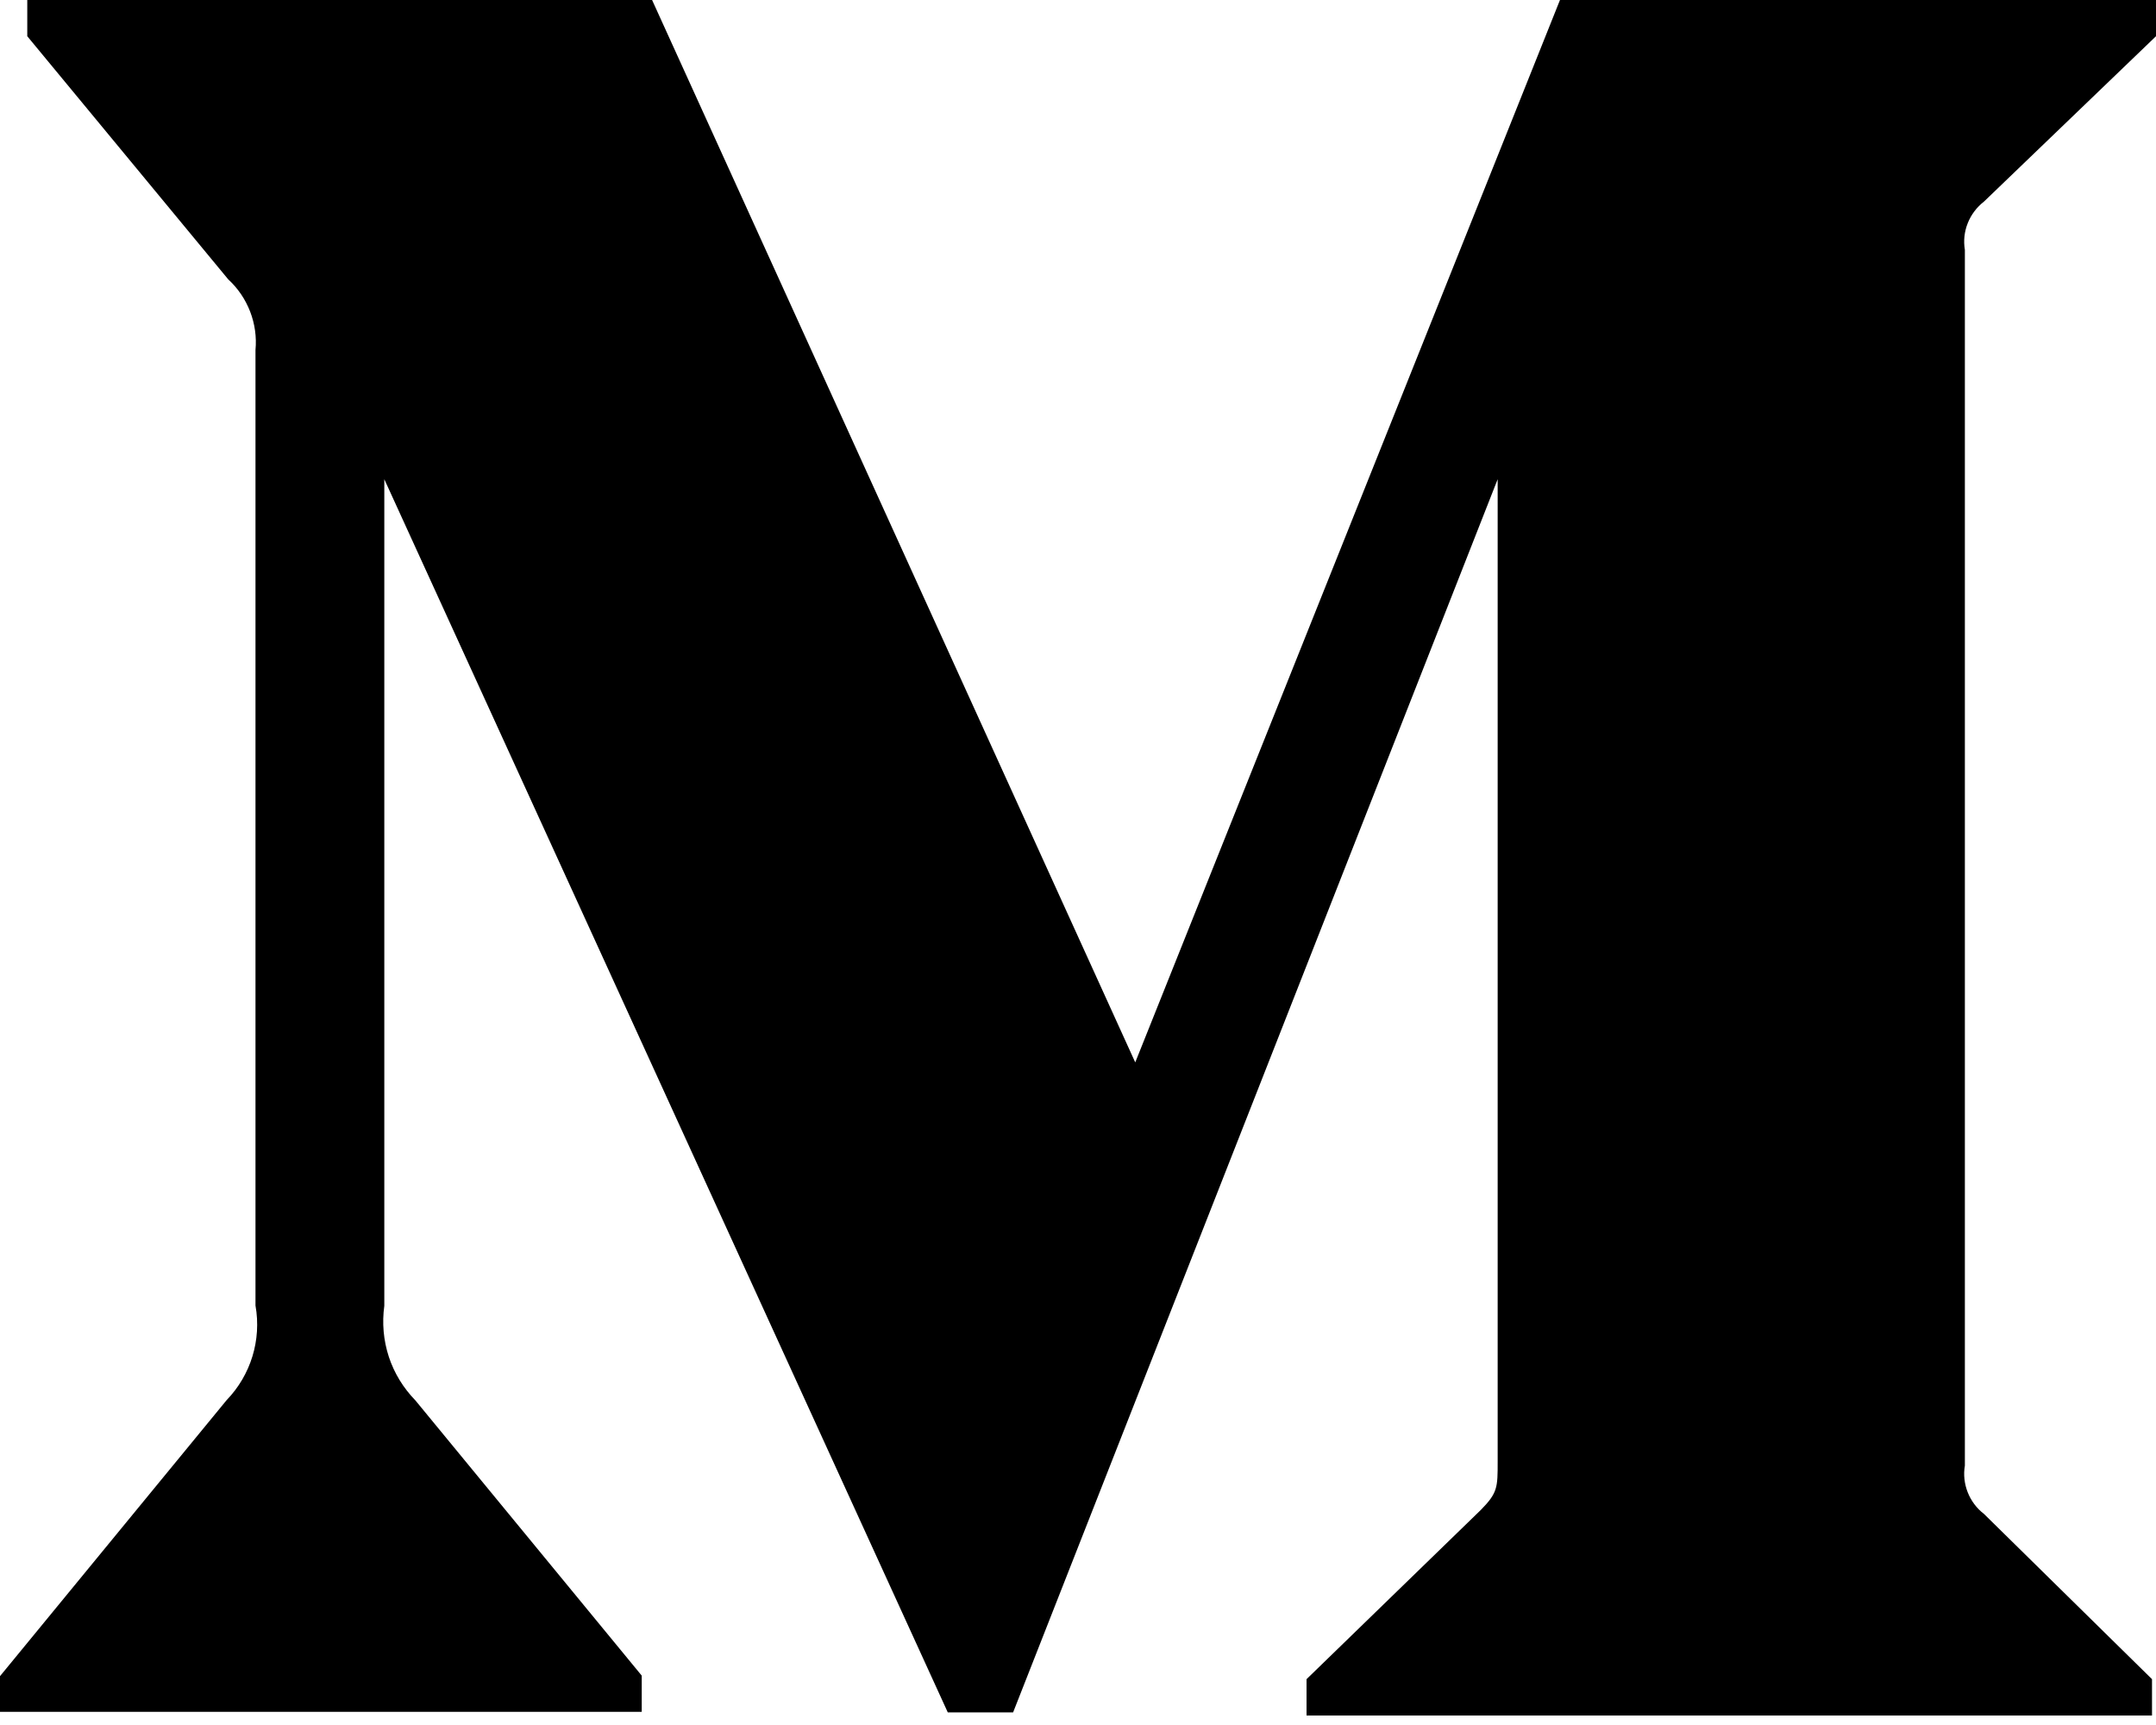
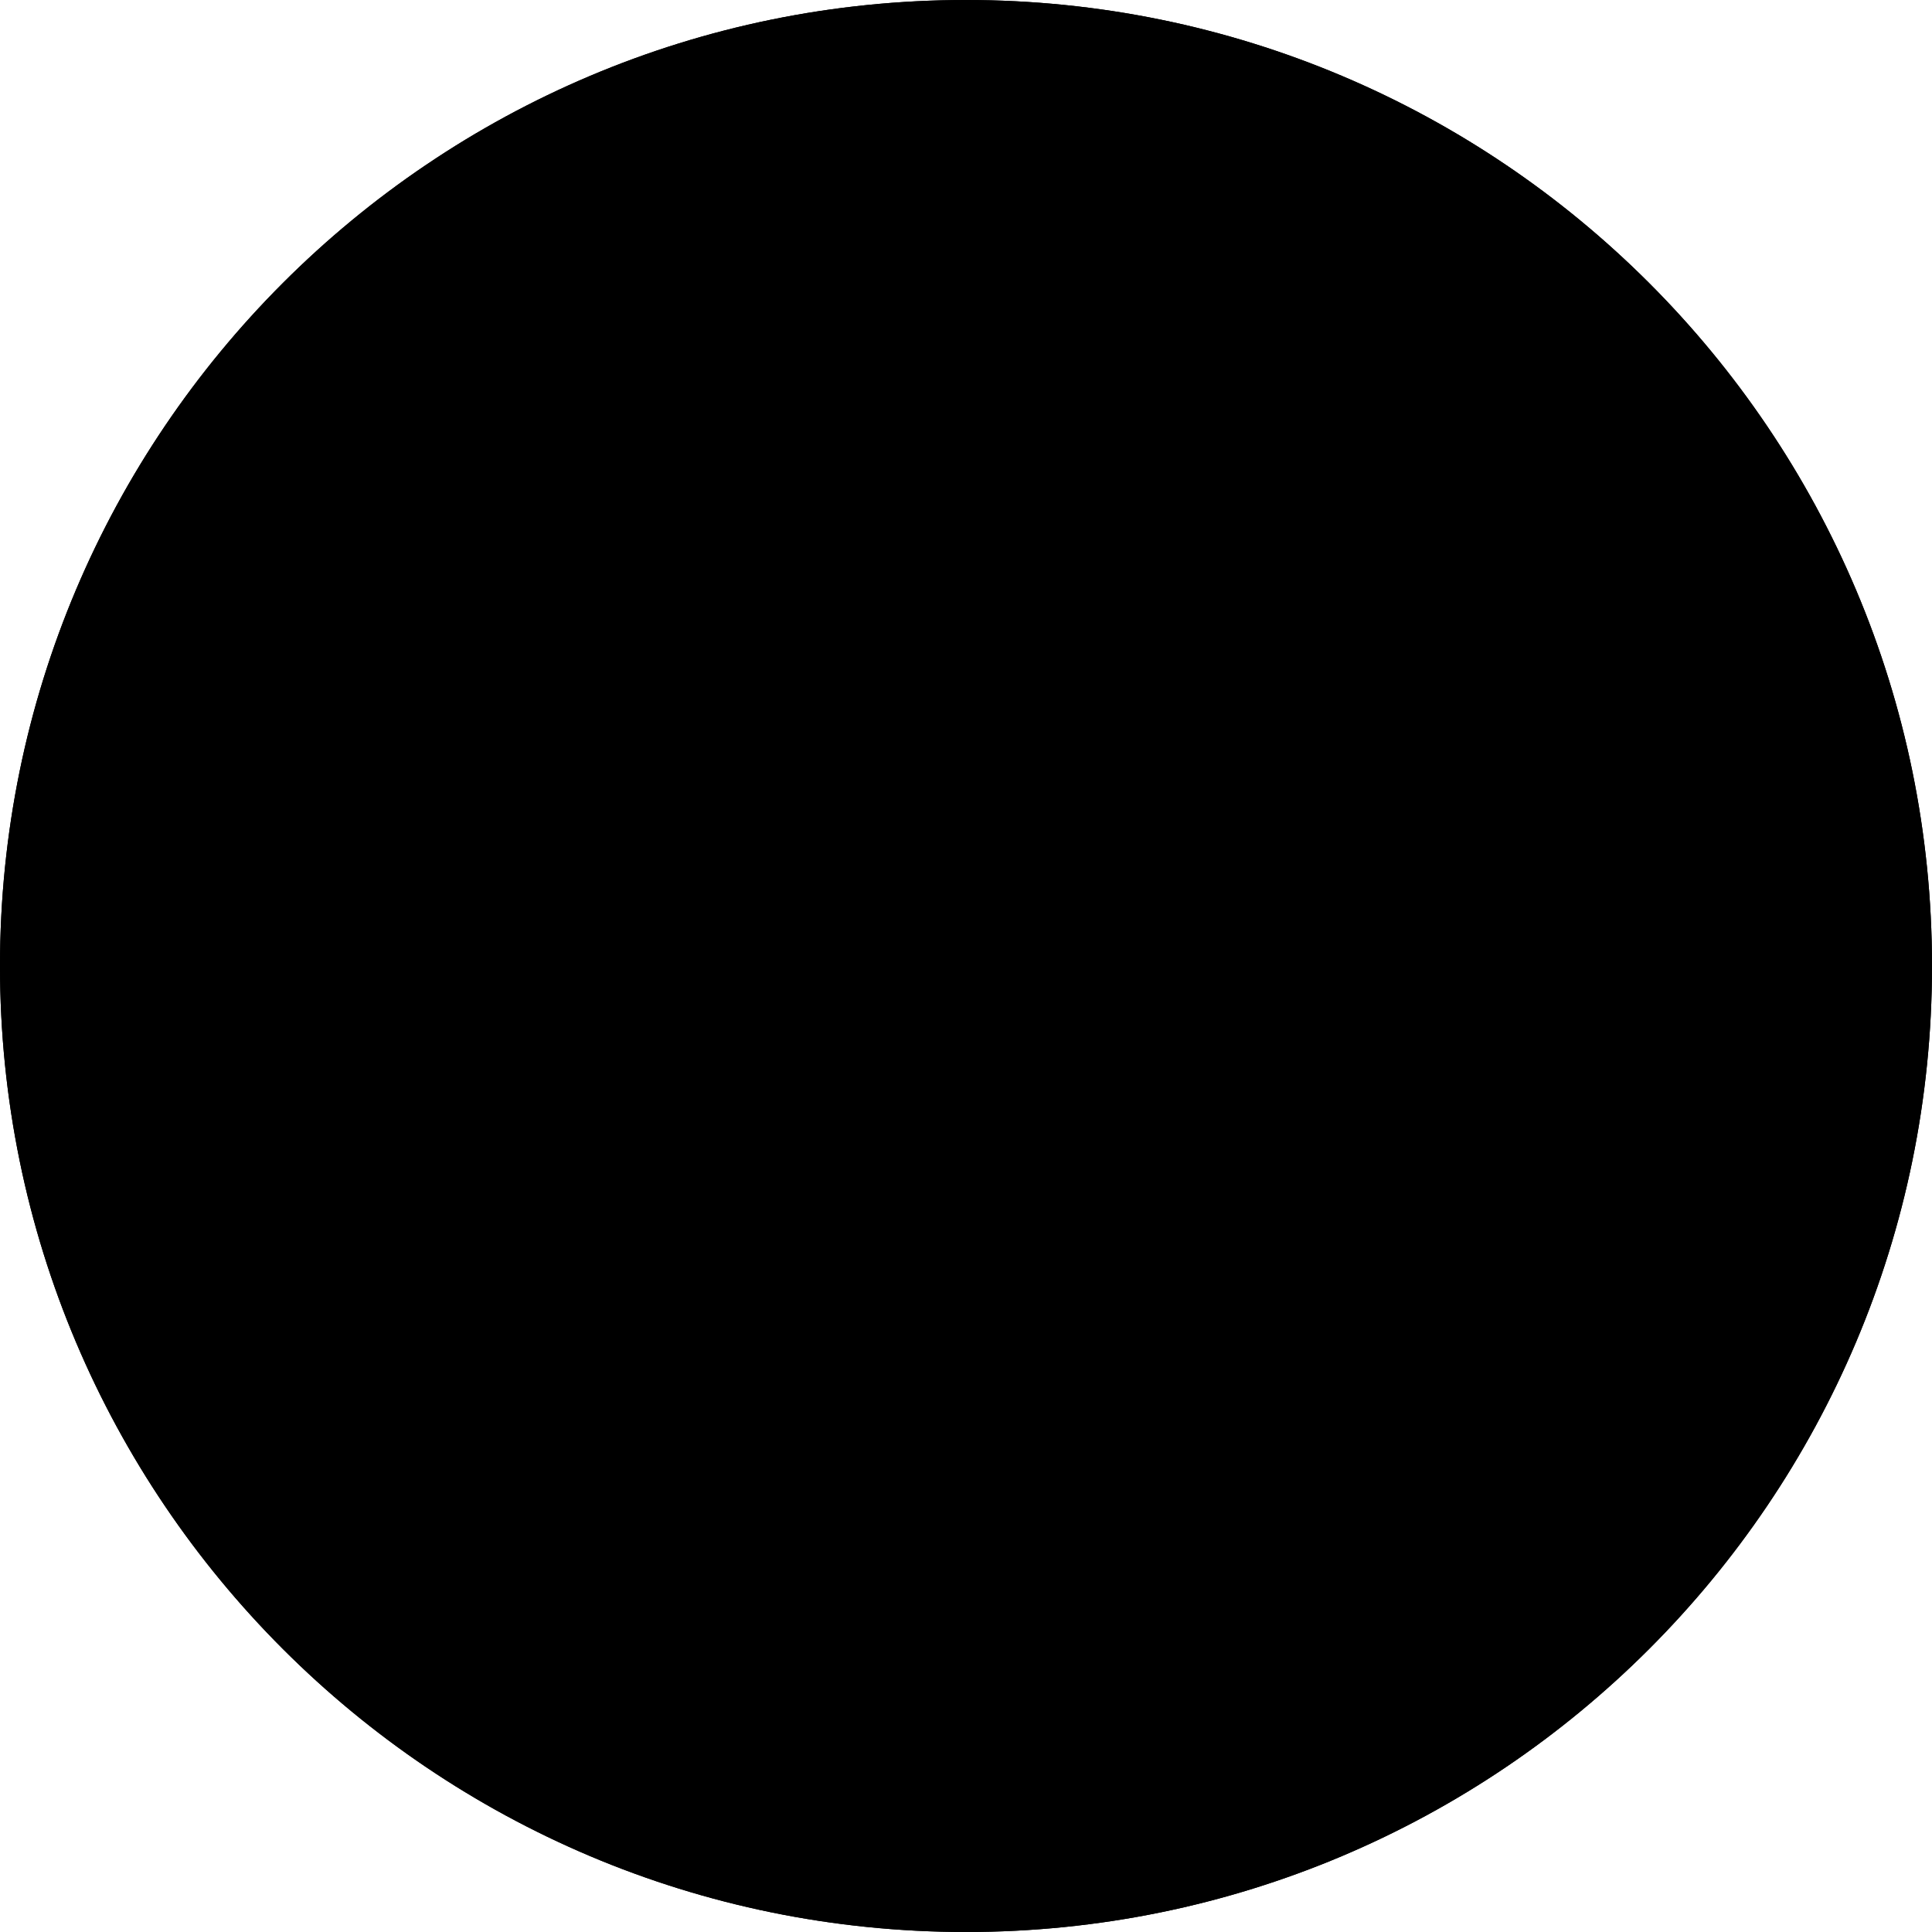
- <svg xmlns="http://www.w3.org/2000/svg" width="20" height="16" viewBox="0 0 20 16">
-   <path d="M18.404 1.87L20 0.336V0H14.471L10.531 9.854L6.049 0H0.253V0.336L2.117 2.591C2.299 2.758 2.393 3.003 2.37 3.247V12.109C2.427 12.43 2.326 12.755 2.102 12.987L0 15.547V15.878H5.953V15.542L3.854 12.99C3.742 12.875 3.657 12.737 3.607 12.585C3.557 12.432 3.543 12.271 3.565 12.112V4.445L8.792 15.883H9.398L13.893 4.445V13.557C13.893 13.797 13.893 13.846 13.737 14.005L12.12 15.575V15.912H19.963V15.575L18.404 14.042C18.268 13.938 18.198 13.763 18.227 13.594V2.318C18.213 2.234 18.222 2.148 18.254 2.069C18.285 1.991 18.337 1.922 18.404 1.87Z" />
+ <svg xmlns="http://www.w3.org/2000/svg" id="Layer_1" data-name="Layer 1" viewBox="0 0 32 32">
+   <defs />
+   <circle class="cls-1" cx="16" cy="16" r="16" />
+   <path class="cls-2" d="M16,0A16,16,0,1,0,32,16,16,16,0,0,0,16,0Zm7.81,10.07-1.25,1.19a.36.36,0,0,0-.13.35v8.77a.34.34,0,0,0,.14.35l1.21,1.2v.26H17.65v-.27l1.27-1.22c.12-.12.12-.16.12-.35V13.27l-3.51,8.89h-.48L11,13.27v6a.78.78,0,0,0,.22.68l1.64,2v.26H8.18V21.9l1.64-2a.77.77,0,0,0,.21-.68V12.34a.57.57,0,0,0-.2-.51L8.38,10.07V9.81h4.53l3.5,7.67,3.08-7.67h4.32Z" />
</svg>
